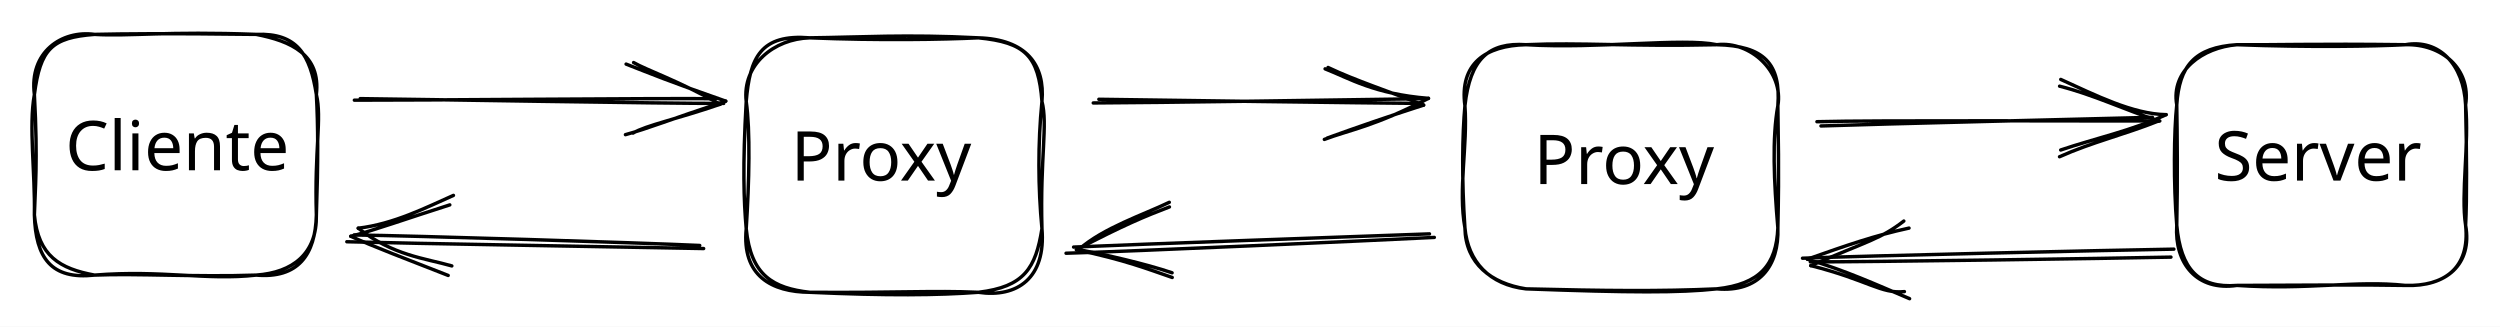
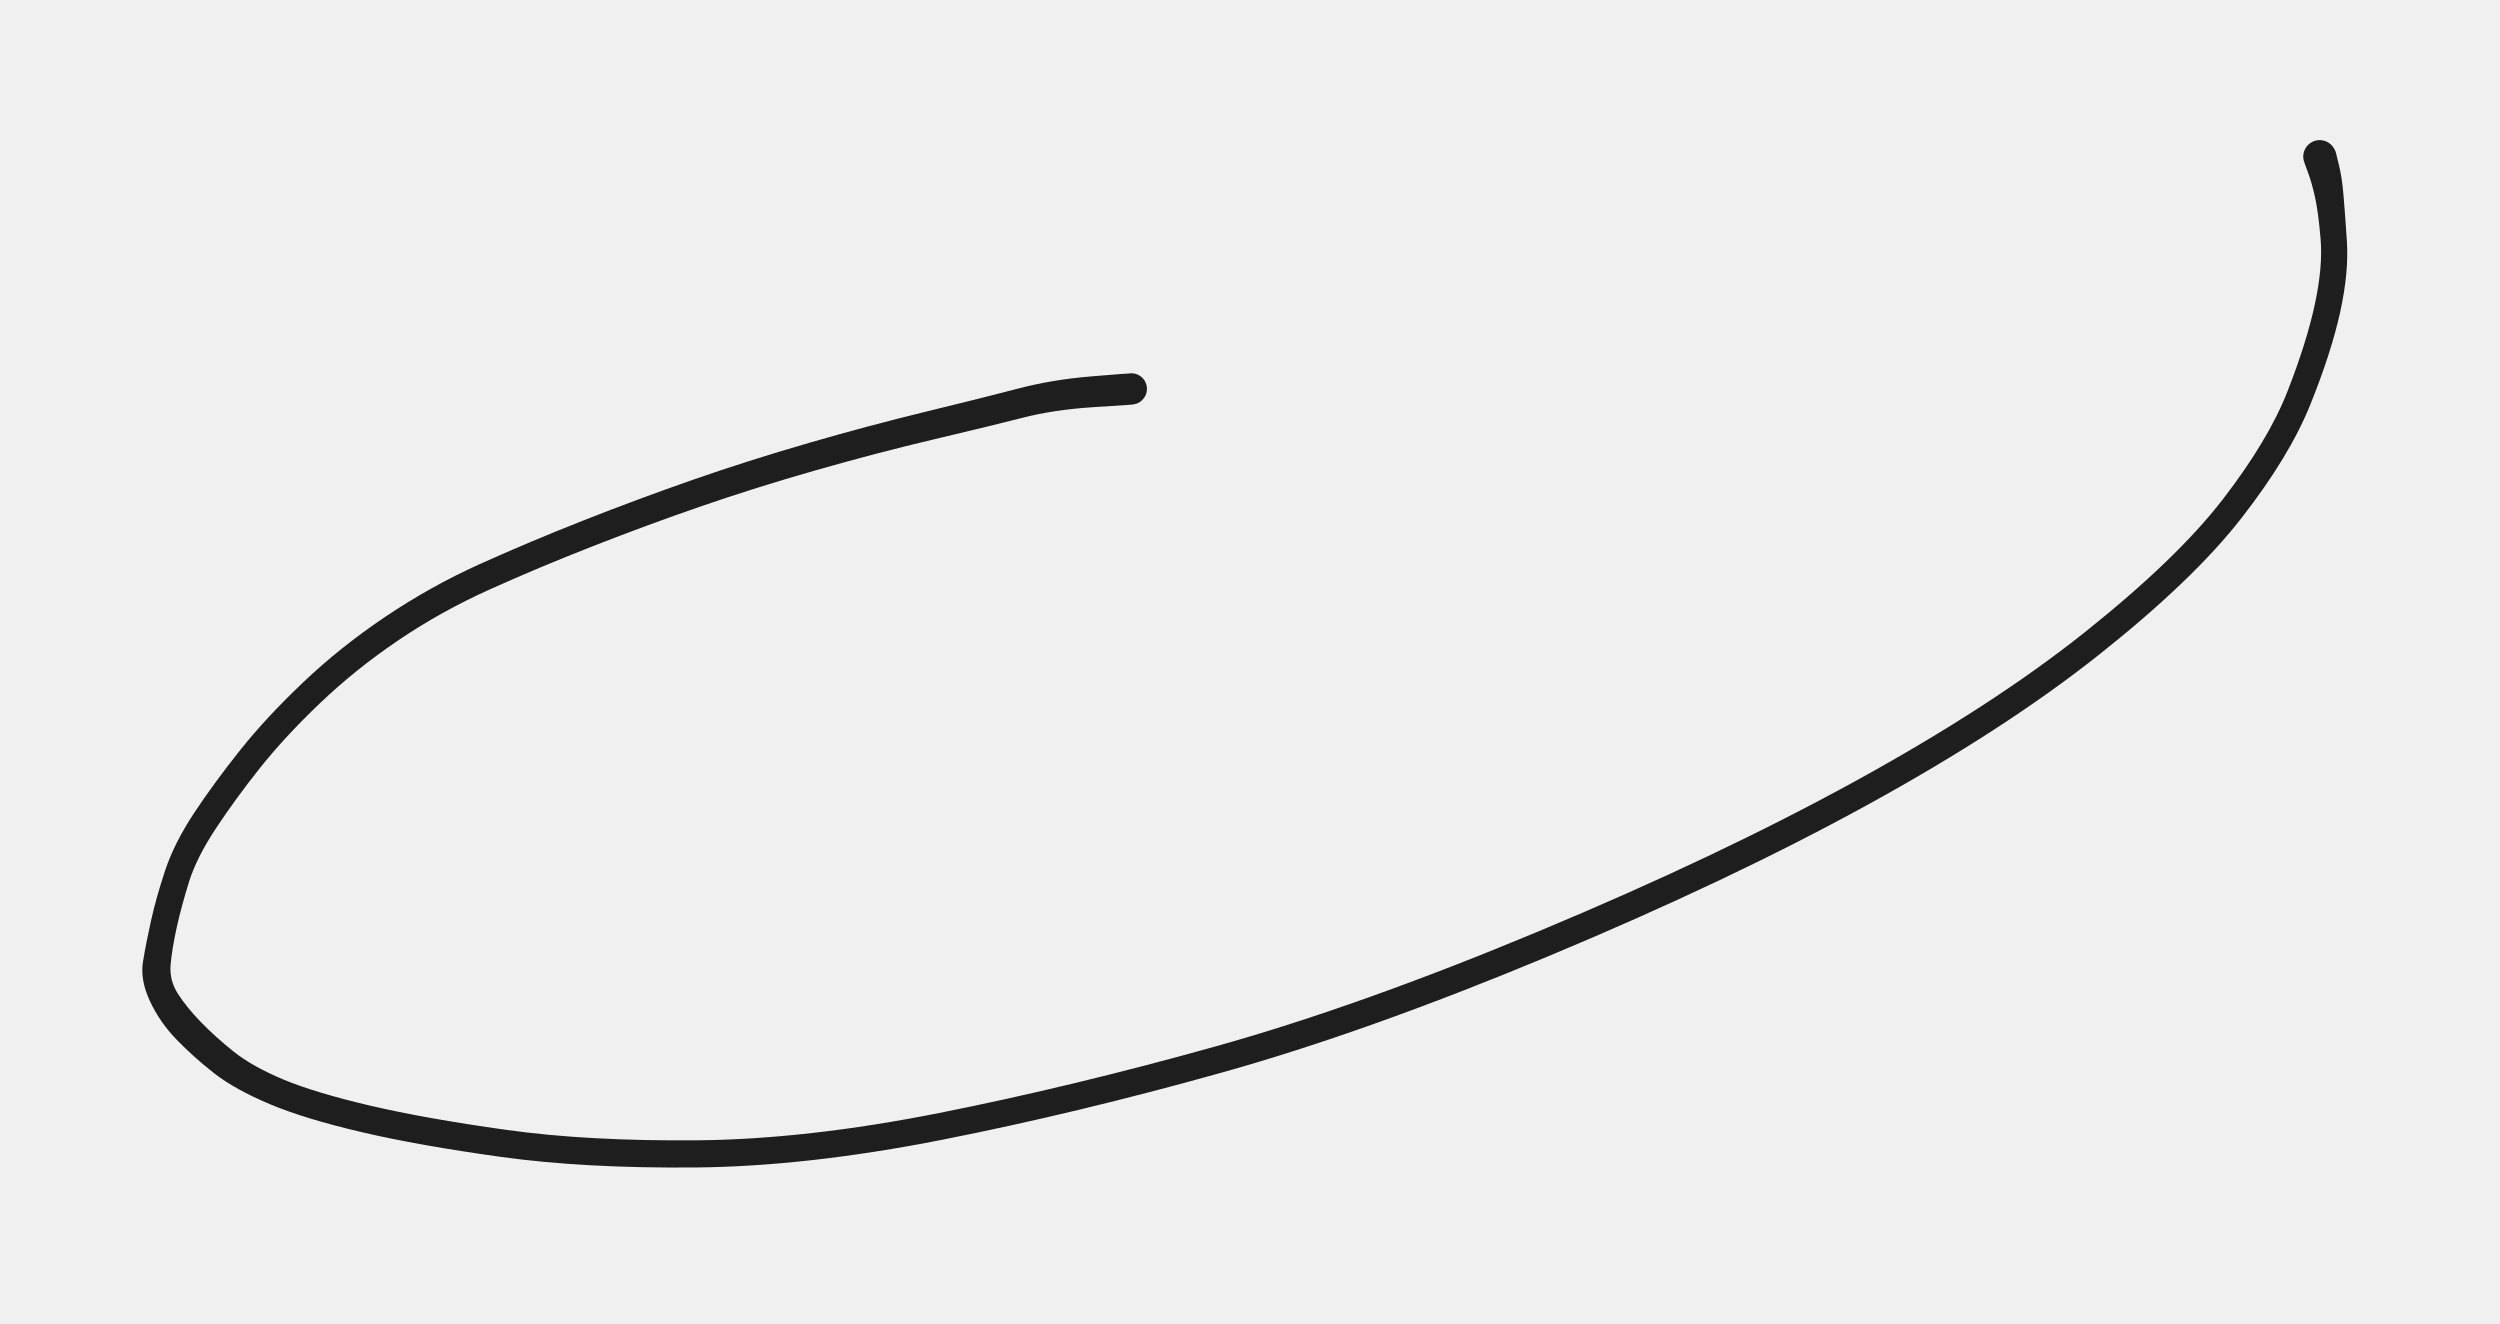
- <svg xmlns="http://www.w3.org/2000/svg" version="1.1" viewBox="0 0 727 95" width="727" height="95">
+ <svg xmlns="http://www.w3.org/2000/svg" version="1.1" viewBox="0 0 495 262" width="495" height="262">
  
-   eyJ2ZXJzaW9uIjoiMSIsImVuY29kaW5nIjoiYnN0cmluZyIsImNvbXByZXNzZWQiOnRydWUsImVuY29kZWQiOiJ4nO1aW1faWlx1MDAxMH73V7joa7H7fumb4lx1MDAwNalSqj1eelaXK0KI0ZCkSVx1MDAxNLXL/352XHUwMDAyTTZcdGBAUDyrPCjZl8xk9nxfZob5vba+XolcdTAwMWV8s/J5vWLet1xyx+5cdTAwMDRGv/IxXHUwMDFlvzOD0PZcXDWFkuvQu1xy2snKqyjyw8+fPlx1MDAxOb6/YdnRpefdbLS93mCb6Zg9041CtfBfdb2+/jv5q1x0XG7MdmS4lmMmXHUwMDFikqlMloD5wabnJmIlwFBcdTAwMDCKULrAXHUwMDBlt5W0yOyo2a7hhGY2XHUwMDEzXHUwMDBmVWpcdTAwMDePXHUwMDA3vd1qdG53tjcv2Gnb7KHHTGjXdpzj6MFcdTAwMTk8k9G+ulxyNJXCKPBuzFO7XHUwMDEzXal5mFx1MDAxYk/3hZ6yWbYr8G6tK9dcZsORPZ5vtO3oIVx1MDAxZVx1MDAwMyBcdTAwMWRcdTAwMWTY4PN6NnJcdTAwMWZcdTAwMWKb8fQ63oEgycmueY5cdTAwMTfEsj+A5JNJvzTaN5ZSwe2ka6LAcEPfXGLUkWTr+sOnXHUwMDEycEPqn0zylWlbV5FawjPtQjOxNMRcdTAwMTRDXG4oXHUwMDE06Uws09/vJGf+U7eF21x1MDAxOdrij1x1MDAxM2RugIcjT5n28fqdvPvoLqSdLe19aUTN+0NMT0nYQLXNr1VWT59wxN+MIPD6lXTm6eO0+3KjdfuVu61+325stlp1k9b3nHL3XHUwMDFkfstcZnDrd4yBd0JcdTAwMGVcdTAwMTLvlYBInM47tnujJt1bx8nGvPZN5tBrmsKz4VxiYj5cdEhcdTAwMDQrXVxiY6VxdH6Jzs2DO6OxfXSzRcm+hZv9vVXHXHUwMDEx4SSHI7o8XHUwMDFjsTHAIXngSIJcdTAwMTAmUiOwv7h59r771bDu7dlOw7YsUL9A3c6F3FnAfa+rtPqw5ZPu99qBPD+5q3aPXHUwMDBl4eJwzrl2zMvF+cRcdTAwMTcmh5AqTlx1MDAxN+WBvrf37bq1Vz+v/UCNbi1s9oPr691VXHUwMDA3Olx1MDAxMzhcdTAwMDd0vjSgSzD6wpRjcFx1MDAwZvO4h1x1MDAxOFx1MDAwM0hcdTAwMDSA4C2B/1x1MDAwMoefXG6k06OLXHUwMDFi/+is6zW7UeB/d2pGnbFcdTAwMDXcdzeSbGdcdTAwMWZUvVxiuVx1MDAwNILTQ6uxvVxifV9AKM9cdTAwMDNcdTAwMWZCQTVcdTAwMDd4IfBcdTAwMDfyx4Ce0kmYh0BiRT5cdTAwMTiT0qCf/kZYUdBjXHUwMDA2R0GP0dJAXHUwMDBmXHUwMDAxLcK8gHJCXHUwMDE4YoSJl73d0fMgn+Z+iFxixGdwP81mRlx1MDAxMG3Zbsd2rVHFhvncfomMKvZcdTAwMTavfVx1MDAxYmtZXHUwMDA1XHUwMDFiRFx1MDAxMlx1MDAwNtXbRzCuXkNUaKssw4+VLj6s6XaeV2J6OKopkegggcBcdTAwMTRgQImUgFx1MDAxN5RcdTAwMTBcdTAwMDVcdTAwMWRcdTAwMWMjjGper2dHyrYtz3ajvFxyXHUwMDEzY23G4LwyjU5+Vj2DPpdHsVx1MDAxZt9xlK2zb+uZmydcdTAwMTfp959cdTAwMWbHrtZcXDO5zNav6f9nJlx1MDAxOFx1MDAwMvKDKcFQpqJcdTAwMWLIcJb9PUcw00PDXHUwMDE1JVx1MDAxOJInXHUwMDE4znKyXHUwMDE3STBcdTAwMTlppFx1MDAwNKPx2ZBgoOBcdTAwMDIrX35Dgpk5gZ2VYEpjW1x1MDAxMVxmY1x1MDAxOCnGw1x1MDAxNGFcZpmOhD9cdTAwMDRTXGaZSlx1MDAxMUxpllM6cGVcdTAwMTbOMIFcXFFcZpVFXHUwMDFkQEGH90QwVc03k2uU7XhcdTAwMTnFTIlhXHUwMDA0oFx1MDAwMjNBy8cw04O6XHUwMDE1pVx1MDAxOKpRyiCGWV6lT5ZcdGGgiqpcYpZEqzi+QVxmXHUwMDAzJdRKNW9LMYRcdTAwMTGAXGLHSEpcdTAwMDZcdTAwMTjVoPBcdTAwMDfebD6KmZ5pj1BcZqVCXHUwMDAwhqEkglx1MDAwMj6GYYr2fk9cZiNHXCKY6sJCXHUwMDE4PJlfYi/nSM/Hn+OX6cnzivJcdTAwMGLLV0A5zsleZFxiM6ZcdTAwMDRaqIBCLjmTgmglqbdIkiBcdTAwMTHLjGFKYztJkihVXHUwMDFjXHUwMDAzKGCSXHUwMDAzQbRVXHUwMDAzdMv5+GWGXHUwMDFjSVx0hjAuXHUwMDE5ICag5EVcdTAwMTXed4pU1VxcM/6QRVx1MDAxMVxmkfnBlGCQULmmcvTS/DK9iLai/KJXllx1MDAxM34hedlcdTAwMGKMXzJbTs6QKKVcYnDG3zJDgpAgLXt+W3ZBXHUwMDAyq+BcdTAwMDVcdTAwMGKJKeXxr09lgodS/HImdlx1MDAxYr9cYvfhPzs22zx7NJo4QOP5XHUwMDA1SyCpQFx1MDAwMFx1MDAwM4glRqiYp/F3TTBS6MtcdTAwMTeYIJH8YMovWECOOMXlXHUwMDAzmOnV9Fx1MDAxNSVcdTAwMTghMtRcdTAwMGZcdTAwMDKY5f2yMzaA0eKlXHUwMDAxw3AsuWSMvWmRV72txTKLvKWxXHUwMDFk12AoZlxu34gyXHUwMDA2OILFXHUwMDA0ac5cdTAwMTLMXGb5XHUwMDExXHUwMDE3QqkgKFx1MDAxN1x1MDAwMCExhuP+X/FcdTAwMGLONpTil8i8j8bRXHUwMDBinFxc4kWUXHUwMDEyqixaPn65XHUwMDEzjS9cdTAwMTZxo6uacXCMXHUwMDAyXHUwMDBiPnitrVWnXHUwMDE3VKi/iJzsxdFcdTAwMGKjXHUwMDFiXHUwMDAwy+T1XHUwMDA3VFx1MDAwZUTHkFxy0vpThlxyI1K5tNDrYM+zzYifzkQrXHUwMDEy0PlcdTAwMDKXrudGx/ZjwmxgZHTX6NnOw8hcdTAwMDEl7lx1MDAxONdYXHUwMDFkWymleUE8senYVuybXHUwMDE1x+yOOm1kt1xyJ52OPD+bbStBhu2awX5cdTAwMDGnXmBbtms43ydcdFVPadbTetiGdlx1MDAwNJdGaMaz8biYXHUwMDBmYFx1MDAxM1x1MDAwYlx1MDAxMJgoa0Mqy9c3O9aP01x1MDAwZfx23/yKm1xuKPDyXHUwMDE3OeSrji9cInKdjEvMXHUwMDBmKN6gUEqCXHUwMDEx5lx1MDAxOFx1MDAxMDamMaOIL0642sDpLI2M8+NLcIZeXHUwMDBmX63Au394XXTlRC5cdTAwMTNb2pFcdTAwMTViY46FXG6PefnY+Fx1MDAxMPLz1kV/v9H06idn11s7J/jGX3VwcZDrelwiy2uAmFx1MDAwYlxcRFwiwsVsXcIvXHUwMDAwXHUwMDE3VSHgX3DNXHUwMDA0rql9hZLlXHUwMDA3U4RJXHUwMDAwXHUwMDE5kjP04Vx1MDAwYj/YPjq5YyetXHUwMDFkKzS/tVx1MDAwMsG7q598yux62W2FWd13auO9hEBcdTAwMDAm0Muq5yX6XGKnIFxyQSbZLNnnfLHTxOZ1pM6BXCLBy8dOO5f3JDhDe5tn7Z120DMvjk58a9W9T2Hs1WInXHUwMDA2N5hUuVx0lVx1MDAxMKusT45xxlwivatHkEgyPFNT69z8jjClYpaG6pfx+7FcdTAwMTkot3tdgs/LnInh14blg4rh+8eRsl2KfHUqdmdogEx+5c42+1tFP/nQTT5xz2tcdTAwMDLZXHUwMDE4XHUwMDFkZkIjT2tP/1x1MDAwMVx1MDAxZZomcSJ9
+   eyJ2ZXJzaW9uIjoiMSIsImVuY29kaW5nIjoiYnN0cmluZyIsImNvbXByZXNzZWQiOnRydWUsImVuY29kZWQiOiJ4nJVWXW/bIFx1MDAxNH3Pr4i816Zccvi7b1u3h75ElVwirVqnPjg2SViI8Vx1MDAwMOdjUf77gGRcdTAwMDasrrixXHUwMDE0mXvv4XAuXHUwMDE3X06j8ThcdTAwMTDHXHUwMDA2XHUwMDA19+NcdTAwMDBcdTAwMWTKguCKXHUwMDE1++BG2XeIcUxr6YJ6zGnLSlx1MDAxZLlcdTAwMTai4fd3d0XT3K6wWFC6uS3p9lx1MDAwMkNcdTAwMDRtUS24XGb8Kcfj8Un/W0RLhlBHoz2GKoz7xlx1MDAxOa01a1x1MDAwZbIkjqMw6Vx1MDAwMjD/KslcdTAwMDSqpHdZXHUwMDEwjoxHmVx1MDAwMv578Z0s0Y9Zm1x1MDAxZH7NwMvn9fMuN6RLTMhcXFx1MDAxY4leXHUwMDEzp1K68XHB6Fx1MDAwNj3jSqz/6bfs/0Mx2q7WNeJKO+istClKLI7KNp121qJe6TmM5SBHUWb0K0SW9KhcdTAwMWYooUxRf1x1MDAwMkg9hnxRlJuVXFxBXXUxglx1MDAxNTVvXG4mt8PE7a+iXCIr1WuEV2uhlE4trUhnXHUwMDE2ZGlcdTAwMDLzaVx1MDAxNHVcdTAwMGXF0jxWeodfTTpZsUWPXG5Rt4TYOamra05cdTAwMWPHQjm+WcVipmqbqrhsK0inMFx1MDAwMiCJYZannZ/getOfjtBy80YlNFx1MDAxNNu1qH7mbWyyr1x1MDAwN937682b0Vx1MDAxM5ja8dBcdTAwMWJcdTAwMWZmdnzqjU+ceFx1MDAxMHlcdTAwMDF56CzIv1wiXHUwMDAwXHUwMDFjROjXXGbCyEHkfkRcZm1ElPlcdTAwMTGu8GSAjszZutSfW1nHNlwiXHUwMDFioMPNrjy9XHUwMDFmh1xmYXHyXHUwMDBiwFx1MDAwMCk9yJB9d9VcdTAwMDM4YGFp7kDCeFx1MDAwMGTqXHUwMDE2MFx1MDAxOFAsbsaixFx1MDAwZoGu/NjPkvVcdTAwMTB+KSH8IFx1MDAwN3TPblx1MDAxOPpcdTAwMDCZXHUwMDBiXHUwMDAwXkAvu6lcdTAwMTdcdTAwMDCBe1x1MDAxMP1cdTAwMDDTXTWh91x1MDAwMyQ/zjZg4t28Plx1MDAwMPrX1EP4y1x1MDAxMIZOrU9cIr9cZlf3xF+E0HTPXHUwMDBiwntq30OMesiAXHUwMDE0XFw80O1cdTAwMTZcdTAwMGLZXHUwMDA3n1RcdTAwMGbr9zuOty2RXfKJyd7aMnWVXHUwMDEwrLVcdTAwMWHf1X5prdp6XHUwMDFlXSlcdTAwMDJ5cZtcdTAwMGJcdJa+y+1M9nRcXM3xXHUwMDFm5NBcdTAwMDQ7jPZf3r9XyMCznlNepzTZ6Tw6/1x1MDAwNbtcdTAwMTLnyiJ9
  <defs>
    <style class="style-fonts">
      @font-face {
        font-family: "Virgil";
-         src: url("https://unpkg.com/@excalidraw/excalidraw@0.15.3/dist/excalidraw-assets/Virgil.woff2");
+         src: url("https://unpkg.com/@excalidraw/excalidraw@undefined/dist/excalidraw-assets/Virgil.woff2");
      }
      @font-face {
        font-family: "Cascadia";
-         src: url("https://unpkg.com/@excalidraw/excalidraw@0.15.3/dist/excalidraw-assets/Cascadia.woff2");
+         src: url("https://unpkg.com/@excalidraw/excalidraw@undefined/dist/excalidraw-assets/Cascadia.woff2");
+       }
+       @font-face {
+         font-family: "Assistant";
+         src: url("https://unpkg.com/@excalidraw/excalidraw@undefined/dist/excalidraw-assets/Assistant-Regular.woff2");
      }
    </style>
  </defs>
-   <rect x="0" y="0" width="727" height="95" fill="#ffffff" />
-   <g stroke-linecap="round" transform="translate(10 10) rotate(0 41 35)">
-     <path d="M17.5 0 M17.5 0 C27.53 0.61, 38.57 -0.97, 64.5 0 M17.5 0 C26.19 -0.18, 37.4 -0.34, 64.5 0 M64.5 0 C76.45 -0.48, 80.19 5.89, 82 17.5 M64.5 0 C74.6 1.96, 83.32 5.83, 82 17.5 M82 17.5 C83.66 24.28, 81.41 33.66, 82 52.5 M82 17.5 C82.49 26.43, 82.54 37.12, 82 52.5 M82 52.5 C82.21 63.77, 75.15 69.25, 64.5 70 M82 52.5 C81.72 64.15, 76.67 71.04, 64.5 70 M64.5 70 C50.03 71.63, 37.32 68.43, 17.5 70 M64.5 70 C46.98 70.61, 29.77 69.47, 17.5 70 M17.5 70 C4.86 71.38, 0.36 65.01, 0 52.5 M17.5 70 C7.48 68.15, 1.1 64.49, 0 52.5 M0 52.5 C0.23 39.99, -1.69 26.76, 0 17.5 M0 52.5 C0.18 45.6, 1.06 37, 0 17.5 M0 17.5 C1.69 4.27, 5.04 0.92, 17.5 0 M0 17.5 C-1.57 5.13, 7.94 -1.3, 17.5 0" stroke="#000000" stroke-width="1" fill="none" />
-   </g>
-   <g stroke-linecap="round" transform="translate(217 11) rotate(0 43 37)">
-     <path d="M18.5 0 M18.5 0 C32.96 -0.16, 46.6 -1.08, 67.5 0 M18.5 0 C38.66 0.82, 57.2 0.49, 67.5 0 M67.5 0 C81.14 1.33, 85.01 5.19, 86 18.5 M67.5 0 C81.42 0.41, 86.96 7.82, 86 18.5 M86 18.5 C87.75 25.24, 85.44 34.73, 86 55.5 M86 18.5 C84.79 30.74, 84.85 43.53, 86 55.5 M86 55.5 C87.2 69.8, 78.84 75.69, 67.5 74 M86 55.5 C84.2 66.92, 80.89 72.43, 67.5 74 M67.5 74 C56.04 74.86, 40.83 75.02, 18.5 74 M67.5 74 C54.38 73.43, 43.84 74.18, 18.5 74 M18.5 74 C7.89 72.81, 1.33 69.15, 0 55.5 M18.5 74 C7.33 73.92, -1.3 69.21, 0 55.5 M0 55.5 C-0.72 47.21, -1.06 37.4, 0 18.5 M0 55.5 C0.88 41.92, 1.21 26.98, 0 18.5 M0 18.5 C-1.21 7.84, 8.07 0.28, 18.5 0 M0 18.5 C1.06 5.72, 4.14 -1.16, 18.5 0" stroke="#000000" stroke-width="1" fill="none" />
-   </g>
-   <g stroke-linecap="round" transform="translate(426 13) rotate(0 45.5 35.5)">
-     <path d="M17.75 0 M17.75 0 C38.77 1.27, 63.33 -2.09, 73.25 0 M17.75 0 C33.87 -0.72, 47.57 0.59, 73.25 0 M73.25 0 C86.98 0.28, 91.92 5.53, 91 17.75 M73.25 0 C83.06 -1.16, 92.71 7.87, 91 17.75 M91 17.75 C89.3 27.22, 89.85 39.76, 91 53.25 M91 17.75 C91.06 26.6, 91.43 34.68, 91 53.25 M91 53.25 C91.41 64.44, 85.45 72.07, 73.25 71 M91 53.25 C90.57 63.98, 85.8 69.64, 73.25 71 M73.25 71 C62.5 72.18, 48.06 72.12, 17.75 71 M73.25 71 C56.87 71.74, 40.6 71.56, 17.75 71 M17.75 71 C7.17 69.82, 0.85 63.11, 0 53.25 M17.75 71 C7.69 69.41, 0.17 63.7, 0 53.25 M0 53.25 C-2.04 42.1, 0.84 29.43, 0 17.75 M0 53.25 C-0.98 39.16, -0.75 26, 0 17.75 M0 17.75 C-1.65 5.54, 5.99 0.24, 17.75 0 M0 17.75 C1.49 4.09, 6.93 -0.72, 17.75 0" stroke="#000000" stroke-width="1" fill="none" />
-   </g>
-   <g stroke-linecap="round">
-     <g transform="translate(104 28) rotate(0 52.5 0.5)">
-       <path d="M-0.95 1.13 C16.57 1.19, 86.69 0.52, 104.18 0.7 M0.75 0.68 C18.73 0.88, 88.85 2.12, 106.45 2.08" stroke="#000000" stroke-width="1" fill="none" />
-     </g>
-     <g transform="translate(104 28) rotate(0 52.5 0.5)">
-       <path d="M80.06 10.71 C83.92 8.41, 92.68 6.7, 105.43 2.31 M77.88 11.16 C84.79 9.27, 90.3 6.93, 107.04 1.41" stroke="#000000" stroke-width="1" fill="none" />
-     </g>
-     <g transform="translate(104 28) rotate(0 52.5 0.5)">
-       <path d="M80.25 -9.81 C84.13 -7.57, 92.85 -4.72, 105.43 2.31 M78.07 -9.36 C85.14 -6.61, 90.6 -4.31, 107.04 1.41" stroke="#000000" stroke-width="1" fill="none" />
-     </g>
-   </g>
-   <mask />
-   <g stroke-linecap="round">
-     <g transform="translate(204 72) rotate(0 -51 -1)">
-       <path d="M0.62 0.28 C-16.53 -0.08, -85.91 -1.21, -103.14 -1.7 M-0.52 -0.62 C-17.28 -1.4, -84.41 -3.48, -101.03 -3.67" stroke="#000000" stroke-width="1" fill="none" />
-     </g>
-     <g transform="translate(204 72) rotate(0 -51 -1)">
-       <path d="M-72.14 -15.18 C-79.95 -11.72, -89.51 -6.84, -99.82 -5.64 M-73.2 -12.42 C-84.81 -8.74, -96 -4.76, -101.99 -3.29" stroke="#000000" stroke-width="1" fill="none" />
-     </g>
-     <g transform="translate(204 72) rotate(0 -51 -1)">
-       <path d="M-72.61 5.33 C-80.37 3.11, -89.8 2.3, -99.82 -5.64 M-73.67 8.1 C-85.09 3.62, -96.09 -0.55, -101.99 -3.29" stroke="#000000" stroke-width="1" fill="none" />
-     </g>
-   </g>
-   <mask />
-   <g stroke-linecap="round">
-     <g transform="translate(319 30) rotate(0 47.5 -0.5)">
-       <path d="M-1.08 -0.06 C14.87 -0.09, 79.27 -1.06, 95.3 -1.3 M0.55 -1.13 C16.4 -0.9, 78.88 -0.03, 94.52 0.08" stroke="#000000" stroke-width="1" fill="none" />
-     </g>
-     <g transform="translate(319 30) rotate(0 47.5 -0.5)">
-       <path d="M66.12 10.54 C73.43 7.77, 80.68 6.79, 96.4 -1.4 M66.97 10.14 C74.96 7.24, 85.03 3.75, 94.99 0.56" stroke="#000000" stroke-width="1" fill="none" />
-     </g>
-     <g transform="translate(319 30) rotate(0 47.5 -0.5)">
-       <path d="M66.34 -9.98 C73.41 -7.22, 80.6 -2.66, 96.4 -1.4 M67.19 -10.38 C75.17 -6.57, 85.16 -3.35, 94.99 0.56" stroke="#000000" stroke-width="1" fill="none" />
-     </g>
-   </g>
-   <mask />
-   <g stroke-linecap="round">
-     <g transform="translate(417 69) rotate(0 -53 2)">
-       <path d="M0.1 0.04 C-17.75 0.94, -89.16 4.15, -106.99 4.64 M-1.31 -0.99 C-18.8 -0.37, -87.6 2.07, -104.8 2.85" stroke="#000000" stroke-width="1" fill="none" />
-     </g>
-     <g transform="translate(417 69) rotate(0 -53 2)">
-       <path d="M-76.97 -10.17 C-84.67 -6.47, -96.14 -2.75, -103.31 3.57 M-76.93 -8.82 C-83.94 -6.14, -90.15 -3.6, -103.97 3.63" stroke="#000000" stroke-width="1" fill="none" />
-     </g>
-     <g transform="translate(417 69) rotate(0 -53 2)">
-       <path d="M-76.16 10.33 C-83.97 7.67, -95.7 5.03, -103.31 3.57 M-76.12 11.69 C-83.28 9.24, -89.69 6.64, -103.97 3.63" stroke="#000000" stroke-width="1" fill="none" />
-     </g>
-   </g>
-   <mask />
-   <g stroke-linecap="round">
-     <g transform="translate(529 37) rotate(0 49 -1)">
-       <path d="M0.54 -0.37 C16.53 -0.93, 80.79 -2.48, 96.92 -2.89 M-0.63 -1.61 C15.62 -2.08, 82.92 -1.77, 99.07 -1.82" stroke="#000000" stroke-width="1" fill="none" />
-     </g>
-     <g transform="translate(529 37) rotate(0 49 -1)">
-       <path d="M70.25 6.62 C80.19 3.25, 91.14 0.94, 100.9 -3.66 M69.91 8.58 C79.33 4.35, 88.72 2.17, 98.73 -1.83" stroke="#000000" stroke-width="1" fill="none" />
-     </g>
-     <g transform="translate(529 37) rotate(0 49 -1)">
-       <path d="M70.27 -13.9 C80.27 -9.38, 91.22 -3.8, 100.9 -3.66 M69.93 -11.94 C79.54 -9.53, 88.92 -5.07, 98.73 -1.83" stroke="#000000" stroke-width="1" fill="none" />
-     </g>
-   </g>
-   <mask />
-   <g stroke-linecap="round">
-     <g transform="translate(631 73) rotate(0 -53 1.5)">
-       <path d="M1.16 -0.55 C-16.49 -0.27, -89.09 1.39, -106.83 2.09 M0.31 1.77 C-16.87 2.14, -86.9 3.17, -104.55 3.16" stroke="#000000" stroke-width="1" fill="none" />
-     </g>
-     <g transform="translate(631 73) rotate(0 -53 1.5)">
-       <path d="M-77.37 -8.72 C-84.12 -3.5, -87.69 -2.98, -104.42 4.24 M-75.86 -6.67 C-85.93 -4.49, -93.92 -1.68, -105.42 2.37" stroke="#000000" stroke-width="1" fill="none" />
-     </g>
-     <g transform="translate(631 73) rotate(0 -53 1.5)">
-       <path d="M-77.2 11.8 C-84.06 12.5, -87.67 8.5, -104.42 4.24 M-75.69 13.86 C-85.97 9.51, -94.01 5.81, -105.42 2.37" stroke="#000000" stroke-width="1" fill="none" />
-     </g>
-   </g>
-   <mask />
-   <g transform="translate(19 34) rotate(0 32.51997 12.5)">
-     <text x="0" y="0" font-family="Virgil, Segoe UI Emoji" font-size="20px" fill="#000000" text-anchor="start" style="white-space: pre;" direction="ltr" dominant-baseline="text-before-edge">Cliente</text>
-   </g>
-   <g transform="translate(230 37) rotate(0 26.75997 12.5)">
-     <text x="0" y="0" font-family="Virgil, Segoe UI Emoji" font-size="20px" fill="#000000" text-anchor="start" style="white-space: pre;" direction="ltr" dominant-baseline="text-before-edge">Proxy</text>
-   </g>
-   <g transform="translate(446 38) rotate(0 26.75997 12.5)">
-     <text x="0" y="0" font-family="Virgil, Segoe UI Emoji" font-size="20px" fill="#000000" text-anchor="start" style="white-space: pre;" direction="ltr" dominant-baseline="text-before-edge">Proxy</text>
-   </g>
-   <g stroke-linecap="round" transform="translate(633 13) rotate(0 42 35)">
-     <path d="M17.5 0 M17.5 0 C38.61 0.81, 57.41 0.47, 66.5 0 M17.5 0 C27.7 0.12, 40.1 -0.33, 66.5 0 M66.5 0 C76.25 -1.74, 83.44 5.69, 84 17.5 M66.5 0 C77.13 -0.3, 85.61 7.08, 84 17.5 M84 17.5 C85.09 28.77, 82.58 43.4, 84 52.5 M84 17.5 C84.32 31.47, 84.41 44.59, 84 52.5 M84 52.5 C85.37 65.23, 77.46 70.33, 66.5 70 M84 52.5 C86.04 63.83, 78.38 70.48, 66.5 70 M66.5 70 C51.81 68.44, 38.44 71.42, 17.5 70 M66.5 70 C53.79 69.76, 40.94 69.93, 17.5 70 M17.5 70 C6.35 70.88, 1.14 65.28, 0 52.5 M17.5 70 C5.92 71.71, -0.71 63.71, 0 52.5 M0 52.5 C-0.98 40.46, -0.82 25.1, 0 17.5 M0 52.5 C0.29 39.69, 0.14 25.67, 0 17.5 M0 17.5 C-1.75 7.53, 7.54 0.79, 17.5 0 M0 17.5 C0.73 6.21, 5.11 0.79, 17.5 0" stroke="#000000" stroke-width="1" fill="none" />
-   </g>
-   <g transform="translate(644 37) rotate(0 30.84997 12.5)">
-     <text x="0" y="0" font-family="Virgil, Segoe UI Emoji" font-size="20px" fill="#000000" text-anchor="start" style="white-space: pre;" direction="ltr" dominant-baseline="text-before-edge">Server</text>
+   <rect x="0" y="0" width="495" height="262" fill="transparent" />
+   <g transform="translate(224 77) rotate(0 23.5 54)" stroke="none">
+     <path fill="#1e1e1e" d="M 0.23,3.11 Q 0.23,3.11 -7.53,3.62 -15.29,4.12 -21.50,5.71 -27.72,7.31 -39.12,10.00 -50.53,12.70 -62.49,16.12 -74.46,19.54 -85.25,23.27 -96.05,27.00 -106.65,31.16 -117.26,35.31 -126.90,39.65 -136.55,43.98 -145.08,49.74 -153.60,55.51 -160.59,62.18 -167.58,68.85 -172.52,75.05 -177.45,81.26 -181.25,87.02 -185.05,92.77 -186.55,97.53 -188.05,102.30 -189.01,106.64 -189.96,110.97 -190.22,114.04 -190.48,117.11 -188.76,119.79 -187.04,122.46 -184.24,125.35 -181.44,128.25 -177.73,131.22 -174.01,134.19 -167.80,136.78 -161.60,139.36 -150.70,141.92 -139.81,144.47 -123.71,146.72 -107.61,148.97 -85.97,148.78 -64.32,148.59 -38.03,143.37 -11.74,138.14 16.68,130.19 45.11,122.24 80.65,107.40 116.20,92.57 143.32,77.68 170.44,62.79 188.73,48.23 207.02,33.66 216.09,21.90 225.16,10.14 228.93,0.47 232.71,-9.20 234.32,-16.67 235.94,-24.15 235.48,-29.65 235.02,-35.14 234.35,-38.07 233.69,-41.00 232.92,-43.01 232.14,-45.03 232.07,-45.56 232.00,-46.08 232.10,-46.61 232.20,-47.13 232.46,-47.60 232.73,-48.07 233.12,-48.42 233.52,-48.78 234.01,-48.99 234.50,-49.20 235.04,-49.25 235.57,-49.29 236.09,-49.16 236.61,-49.03 237.06,-48.74 237.51,-48.46 237.84,-48.04 238.18,-47.62 238.36,-47.12 238.55,-46.62 238.56,-46.08 238.58,-45.55 238.42,-45.04 238.26,-44.53 237.95,-44.09 237.64,-43.66 237.20,-43.35 236.77,-43.04 236.26,-42.88 235.75,-42.72 235.21,-42.74 234.68,-42.75 234.18,-42.94 233.68,-43.12 233.26,-43.45 232.84,-43.79 232.55,-44.24 232.27,-44.69 232.14,-45.21 232.01,-45.73 232.05,-46.26 232.10,-46.79 232.31,-47.28 232.52,-47.78 232.88,-48.17 233.23,-48.57 233.70,-48.83 234.16,-49.10 234.69,-49.20 235.21,-49.30 235.74,-49.23 236.27,-49.15 236.75,-48.92 237.23,-48.68 237.61,-48.30 237.99,-47.92 238.22,-47.44 238.46,-46.97 238.46,-46.97 238.46,-46.97 239.08,-44.45 239.70,-41.93 239.98,-38.73 240.26,-35.53 240.68,-29.31 241.09,-23.09 239.35,-15.18 237.61,-7.27 233.48,3.02 229.36,13.31 219.84,25.54 210.33,37.77 191.66,52.59 172.99,67.42 145.62,82.44 118.24,97.46 82.39,112.41 46.54,127.36 17.92,135.37 -10.70,143.39 -37.48,148.68 -64.26,153.96 -86.30,154.16 -108.35,154.35 -124.70,152.08 -141.06,149.82 -152.40,147.16 -163.74,144.51 -170.62,141.60 -177.50,138.70 -181.58,135.52 -185.65,132.33 -189.02,128.86 -192.38,125.39 -194.32,121.21 -196.27,117.02 -195.69,113.43 -195.11,109.84 -194.09,105.26 -193.07,100.68 -191.28,95.29 -189.48,89.90 -185.54,83.93 -181.59,77.97 -176.42,71.49 -171.25,65.00 -163.92,58.05 -156.59,51.09 -147.68,45.10 -138.76,39.10 -129.00,34.69 -119.24,30.29 -108.54,26.07 -97.84,21.85 -86.91,18.03 -75.99,14.22 -63.92,10.72 -51.84,7.22 -40.51,4.47 -29.17,1.71 -22.46,-0.05 -15.75,-1.82 -7.99,-2.47 -0.23,-3.11 0.14,-3.09 0.52,-3.08 0.88,-2.97 1.24,-2.86 1.56,-2.67 1.89,-2.48 2.16,-2.22 2.43,-1.95 2.63,-1.64 2.83,-1.32 2.94,-0.96 3.06,-0.60 3.09,-0.22 3.12,0.14 3.05,0.51 2.99,0.88 2.84,1.23 2.69,1.58 2.46,1.87 2.23,2.17 1.94,2.41 1.65,2.65 1.31,2.81 0.96,2.97 0.59,3.04 0.23,3.11 0.23,3.11 L 0.23,3.11 Z" />
  </g>
</svg>
